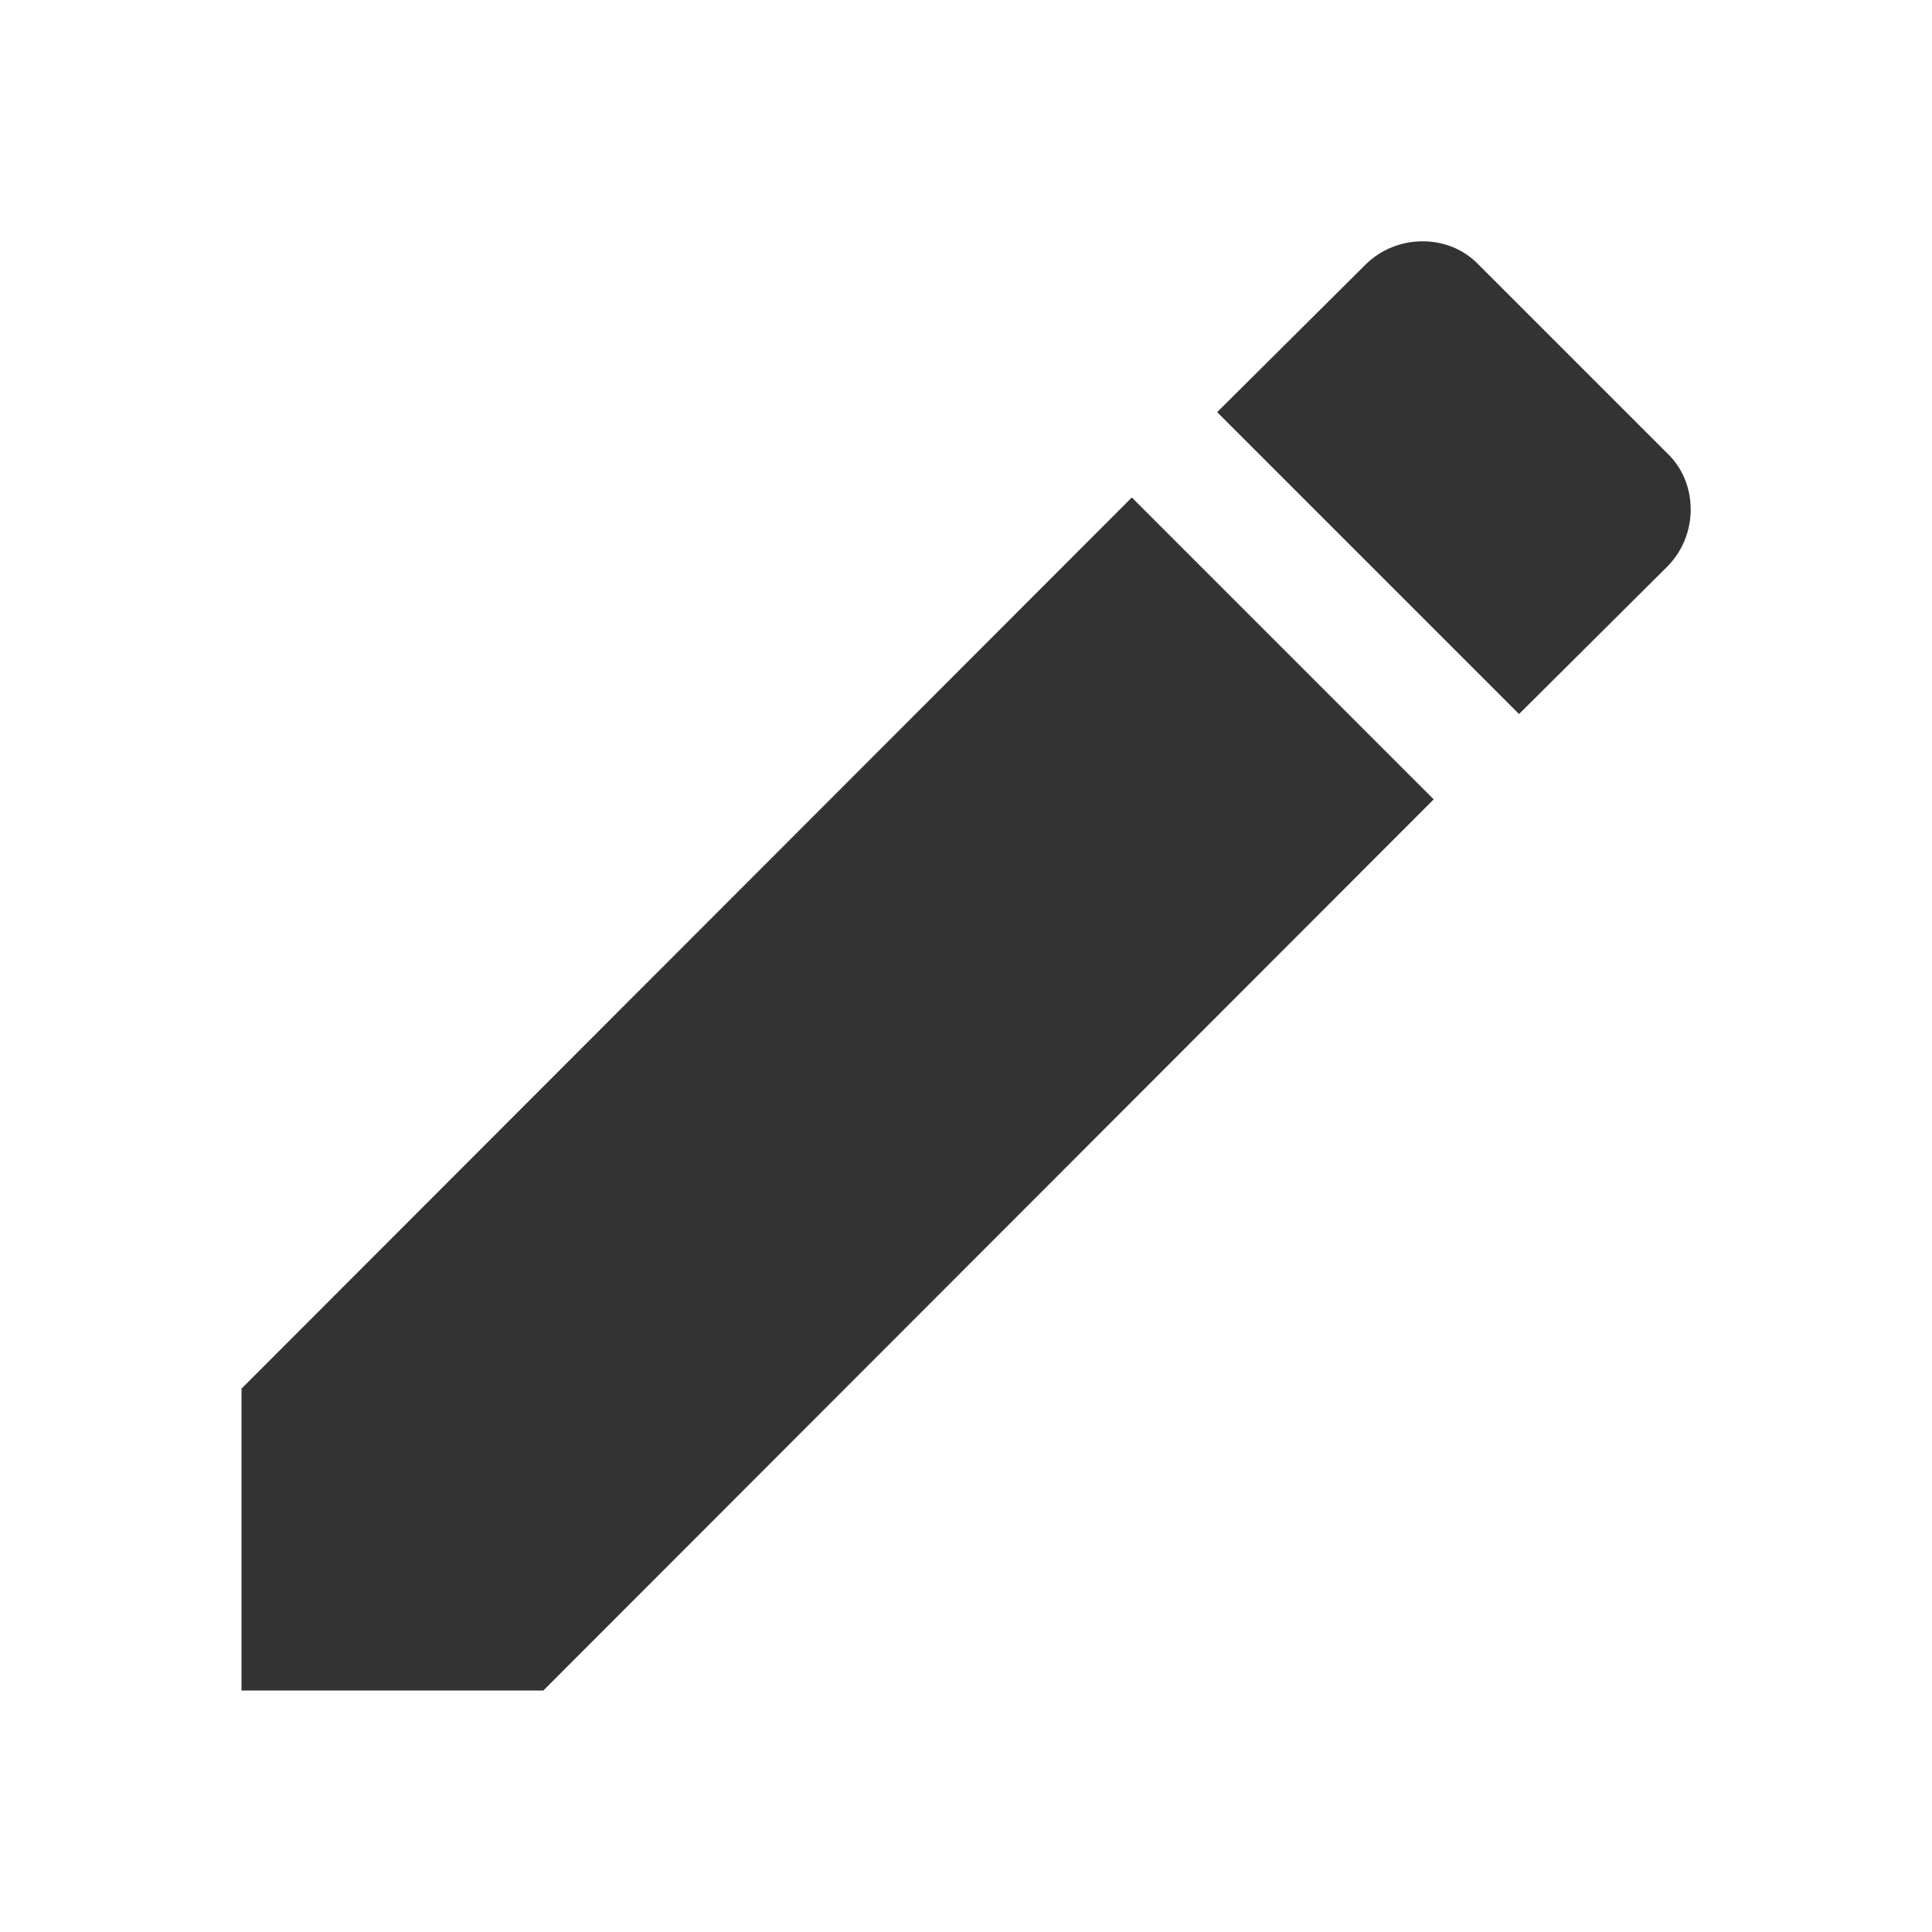
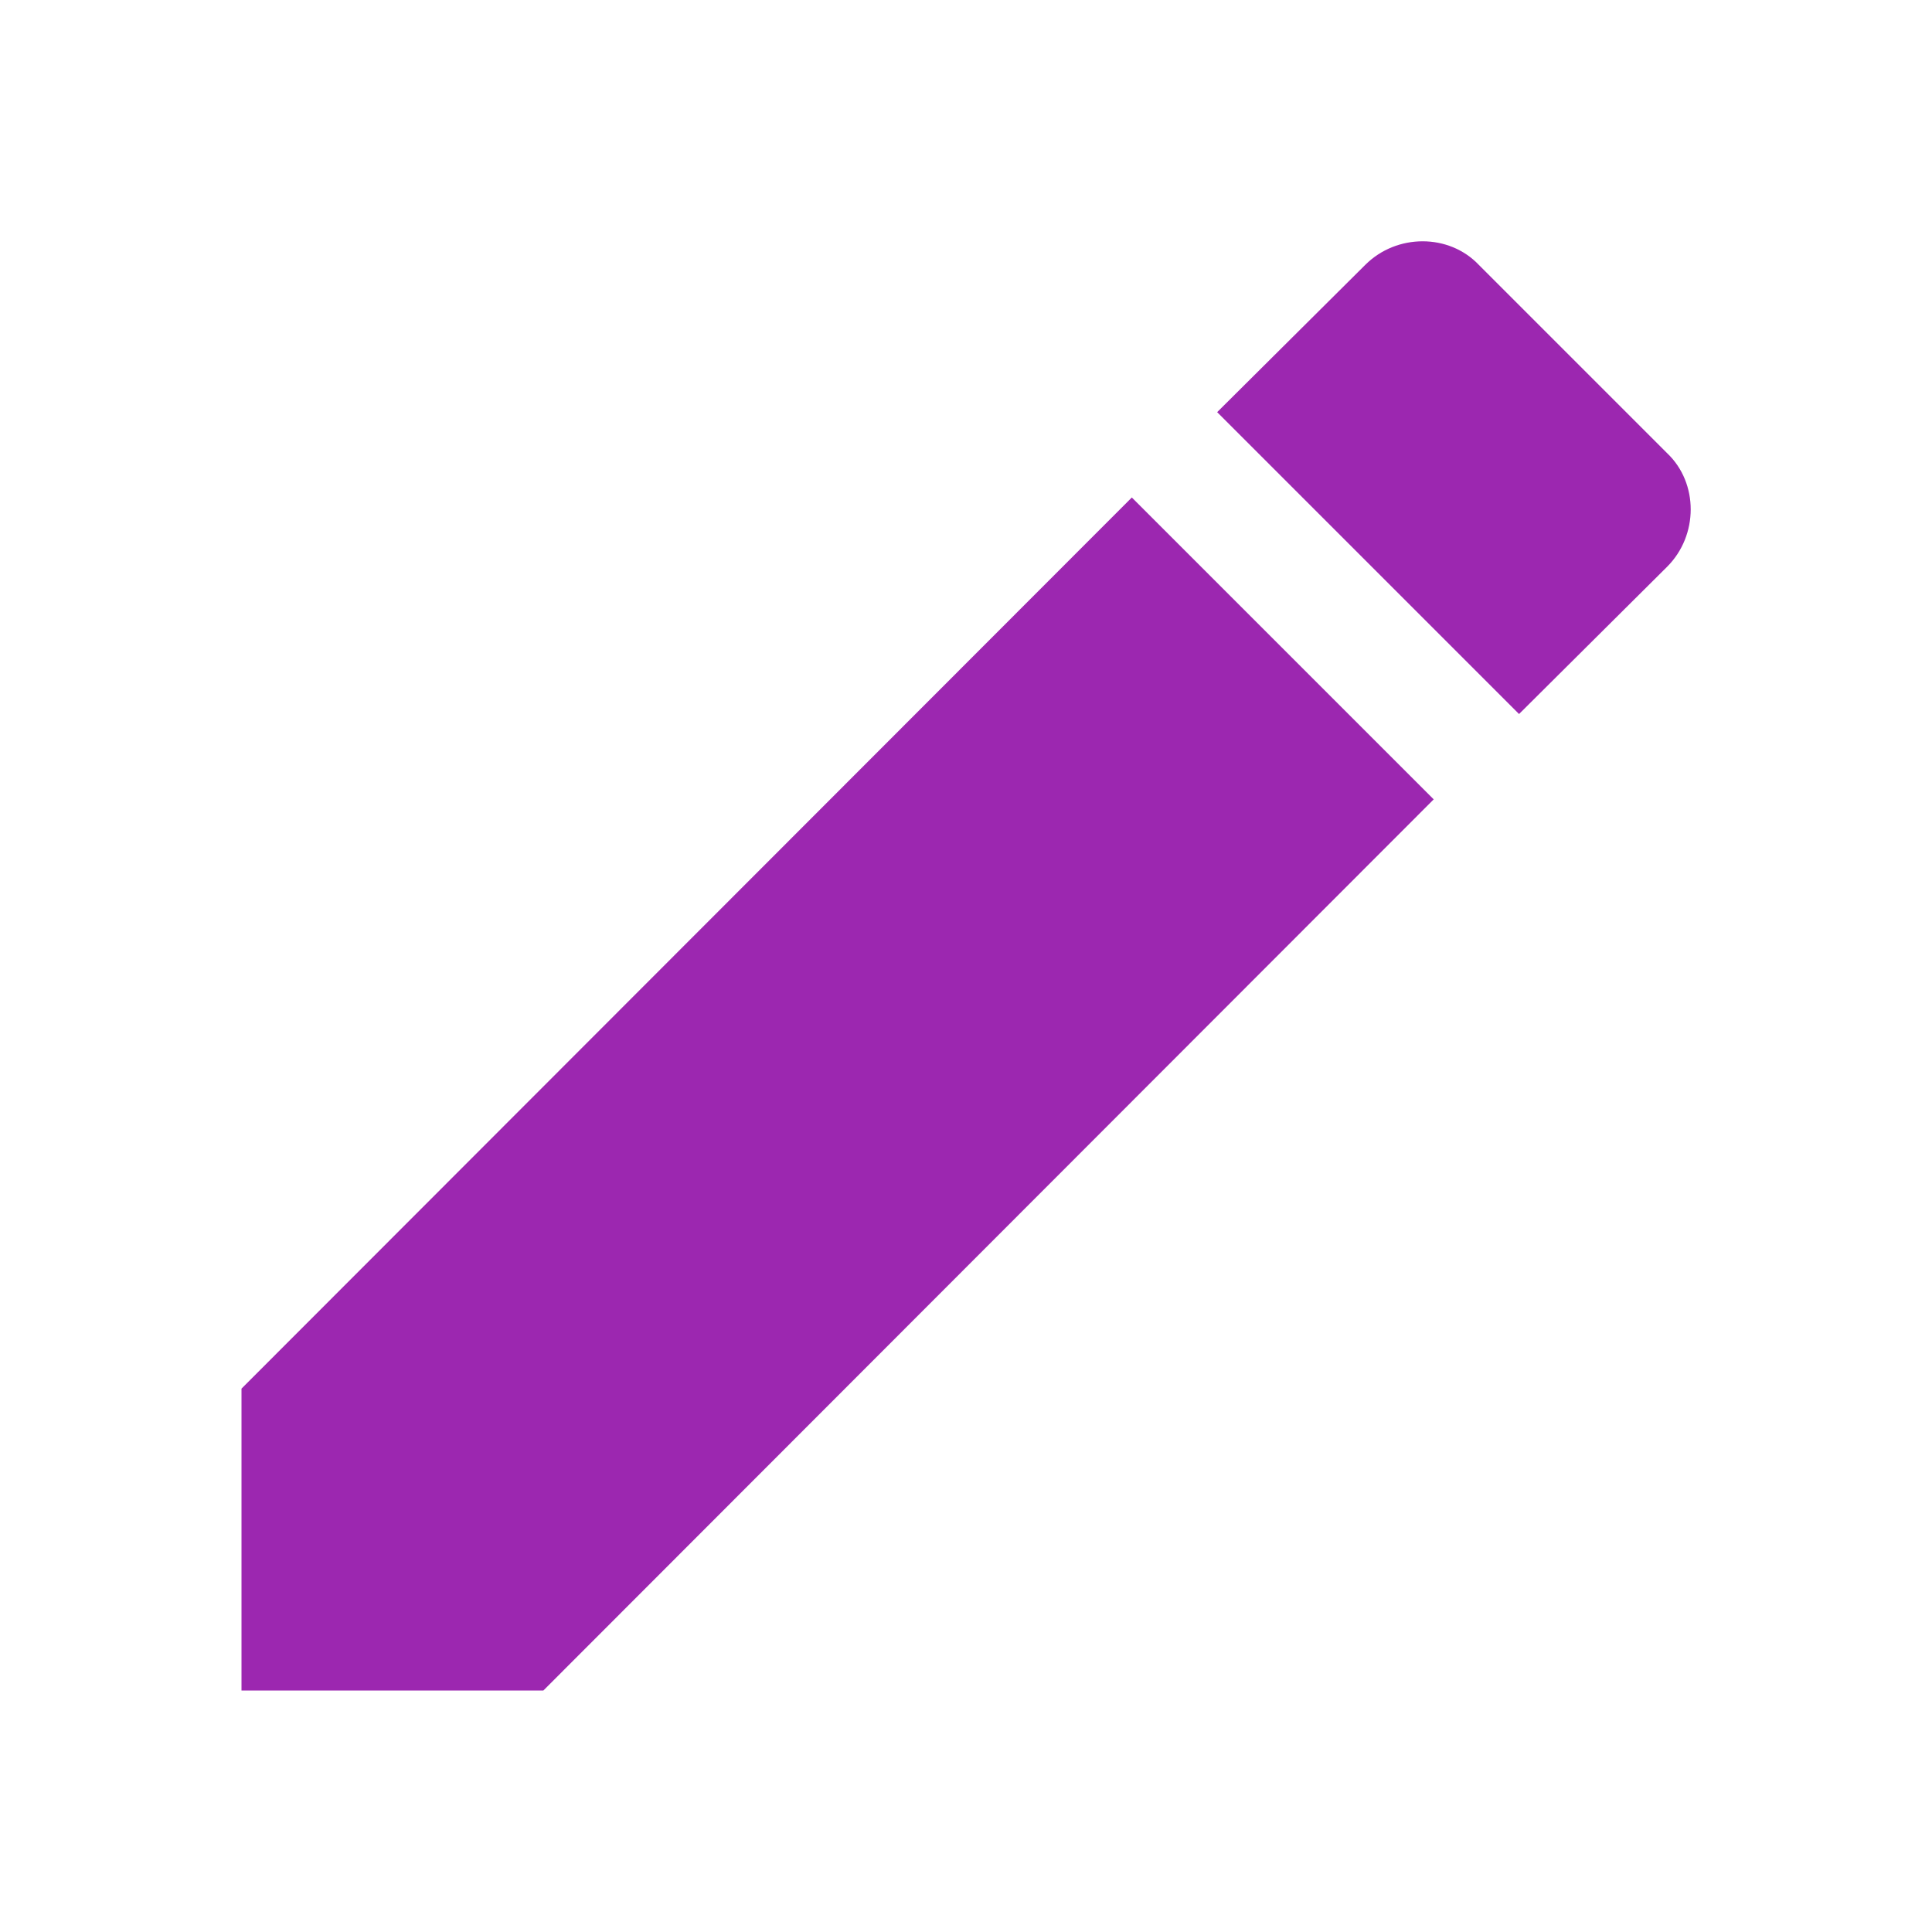
<svg xmlns="http://www.w3.org/2000/svg" viewBox="0 0 24 24">
-   <path fill="#333" d="M20.71,7.04C21.1,6.65 21.1,6 20.71,5.63L18.37,3.29C18,2.9 17.35,2.9 16.96,3.29L15.12,5.12L18.87,8.87M3,17.25V21H6.75L17.81,9.93L14.06,6.18L3,17.25Z" />
+   <path fill="#9c27b0" d="M20.71,7.04C21.1,6.65 21.1,6 20.71,5.63L18.37,3.29C18,2.9 17.35,2.9 16.96,3.29L15.12,5.12L18.87,8.87M3,17.25V21H6.75L17.81,9.93L14.06,6.18L3,17.25Z" />
</svg>
